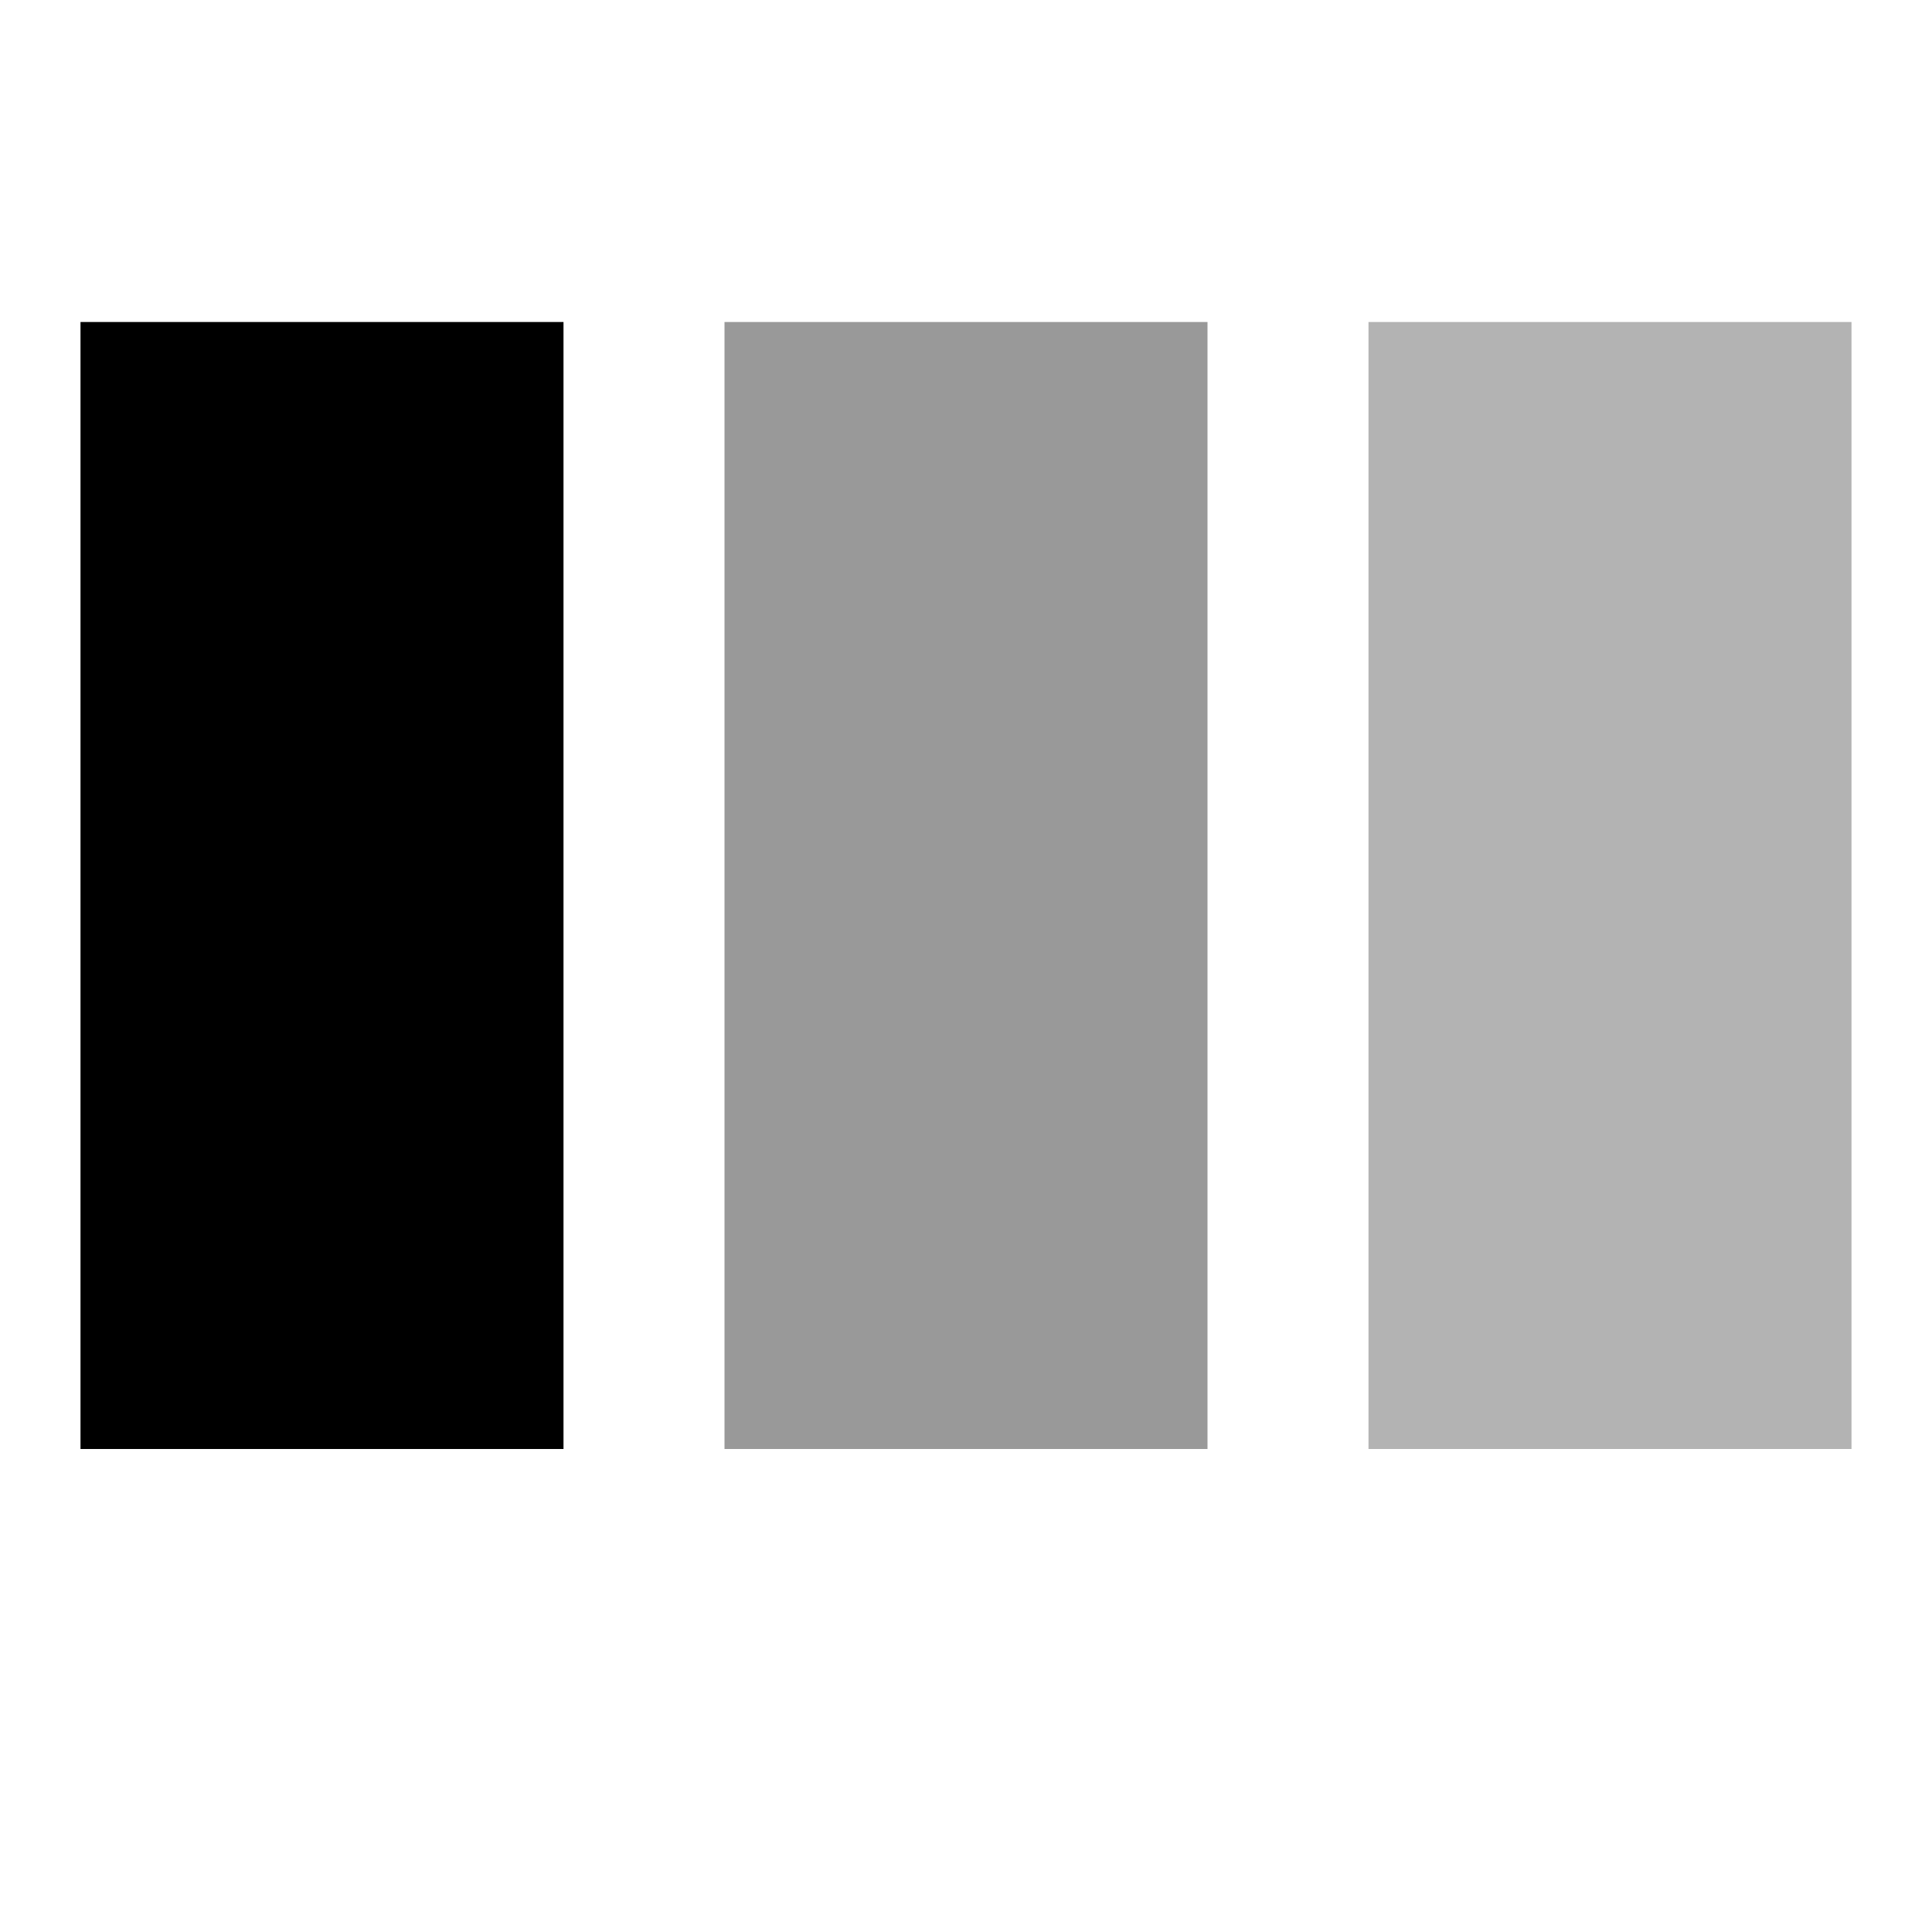
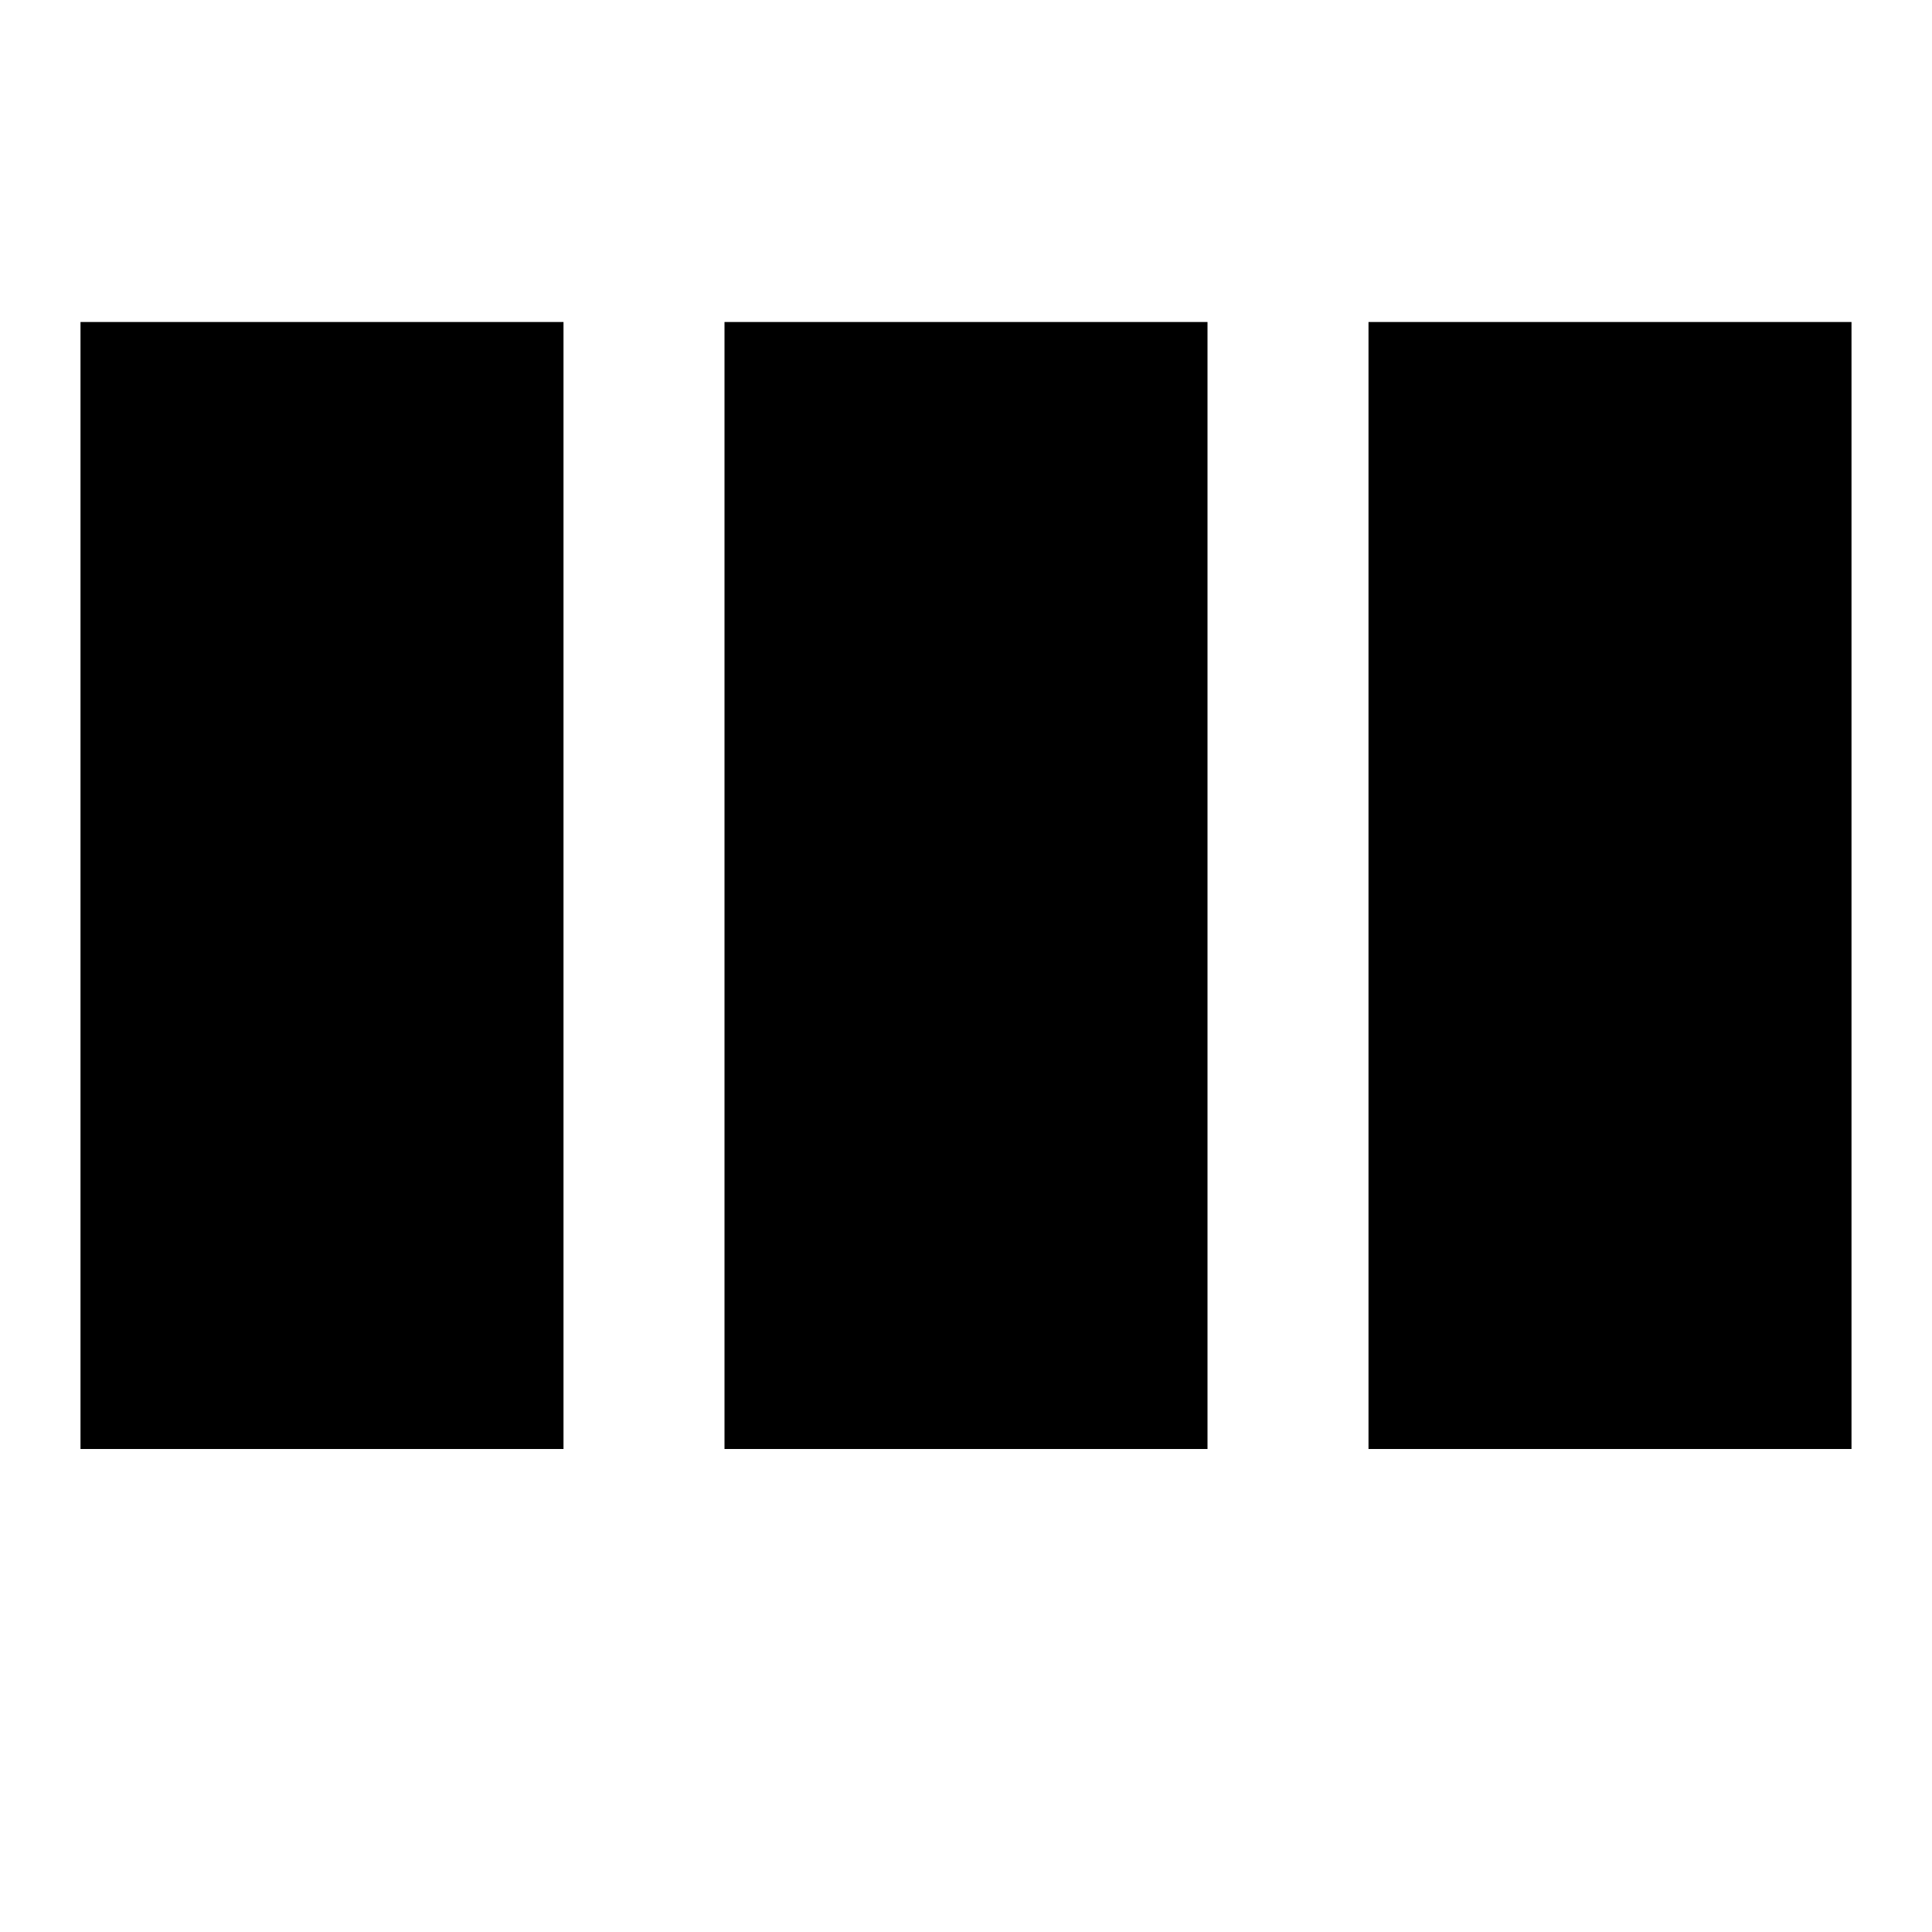
<svg xmlns="http://www.w3.org/2000/svg" width="36" height="36" viewBox="0 0 24 24">
-   <rect x="1" y="4" width="6" height="14" opacity="1">
-     <animate id="a" begin="0;b.end-0.25s" attributeName="opacity" dur="0.75s" values="1;.2" fill="freeze" />
-   </rect>
-   <rect x="9" y="4" width="6" height="14" opacity=".4">
-     <animate begin="a.begin+0.15s" attributeName="opacity" dur="0.75s" values="1;.2" fill="freeze" />
-   </rect>
-   <rect x="17" y="4" width="6" height="14" opacity=".3">
-     <animate id="b" begin="a.begin+0.3s" attributeName="opacity" dur="0.75s" values="1;.2" fill="freeze" />
-   </rect>
+   <style>.spinner_GmWz{animation:spinner_Ctle .8s linear infinite;animation-delay:-.8s}.spinner_NuDr{animation-delay:-.65s}.spinner_OlQ0{animation-delay:-.5s}@keyframes spinner_Ctle{93.75%,100%{opacity:.2}}</style>
+   <rect class="spinner_GmWz" x="1" y="4" width="6" height="14" />
+   <rect class="spinner_GmWz spinner_NuDr" x="9" y="4" width="6" height="14" />
+   <rect class="spinner_GmWz spinner_OlQ0" x="17" y="4" width="6" height="14" />
</svg>
